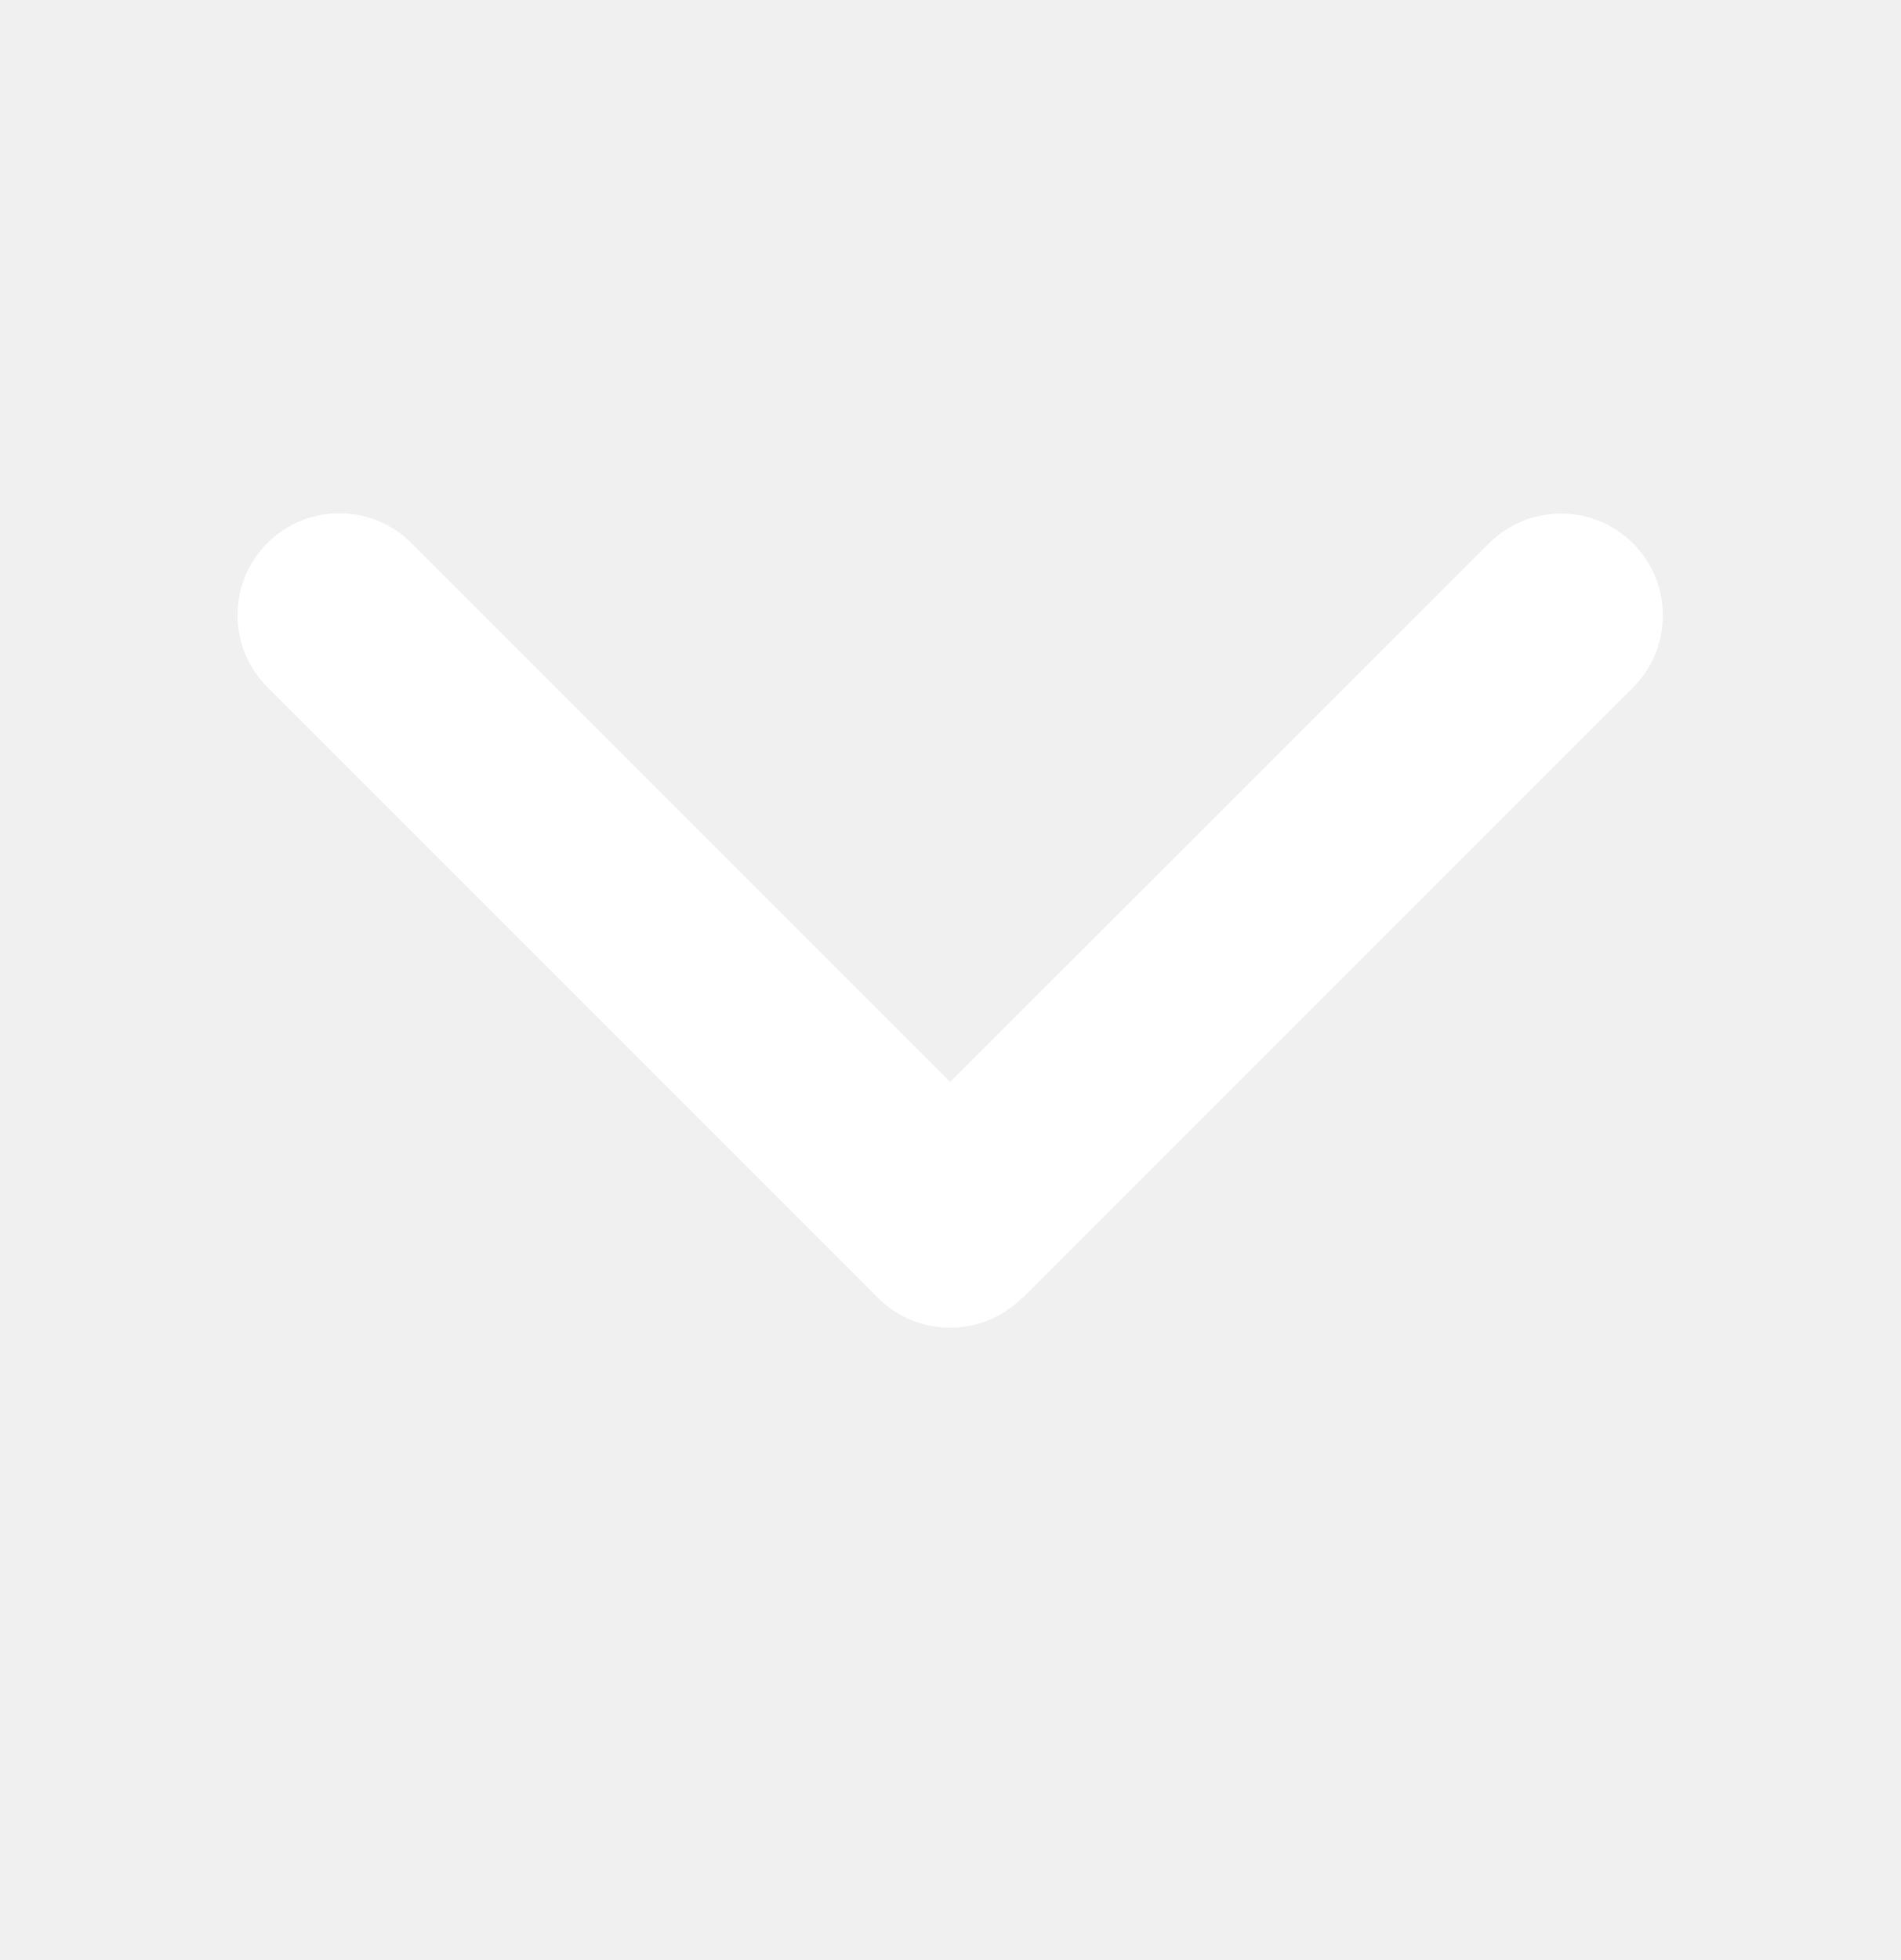
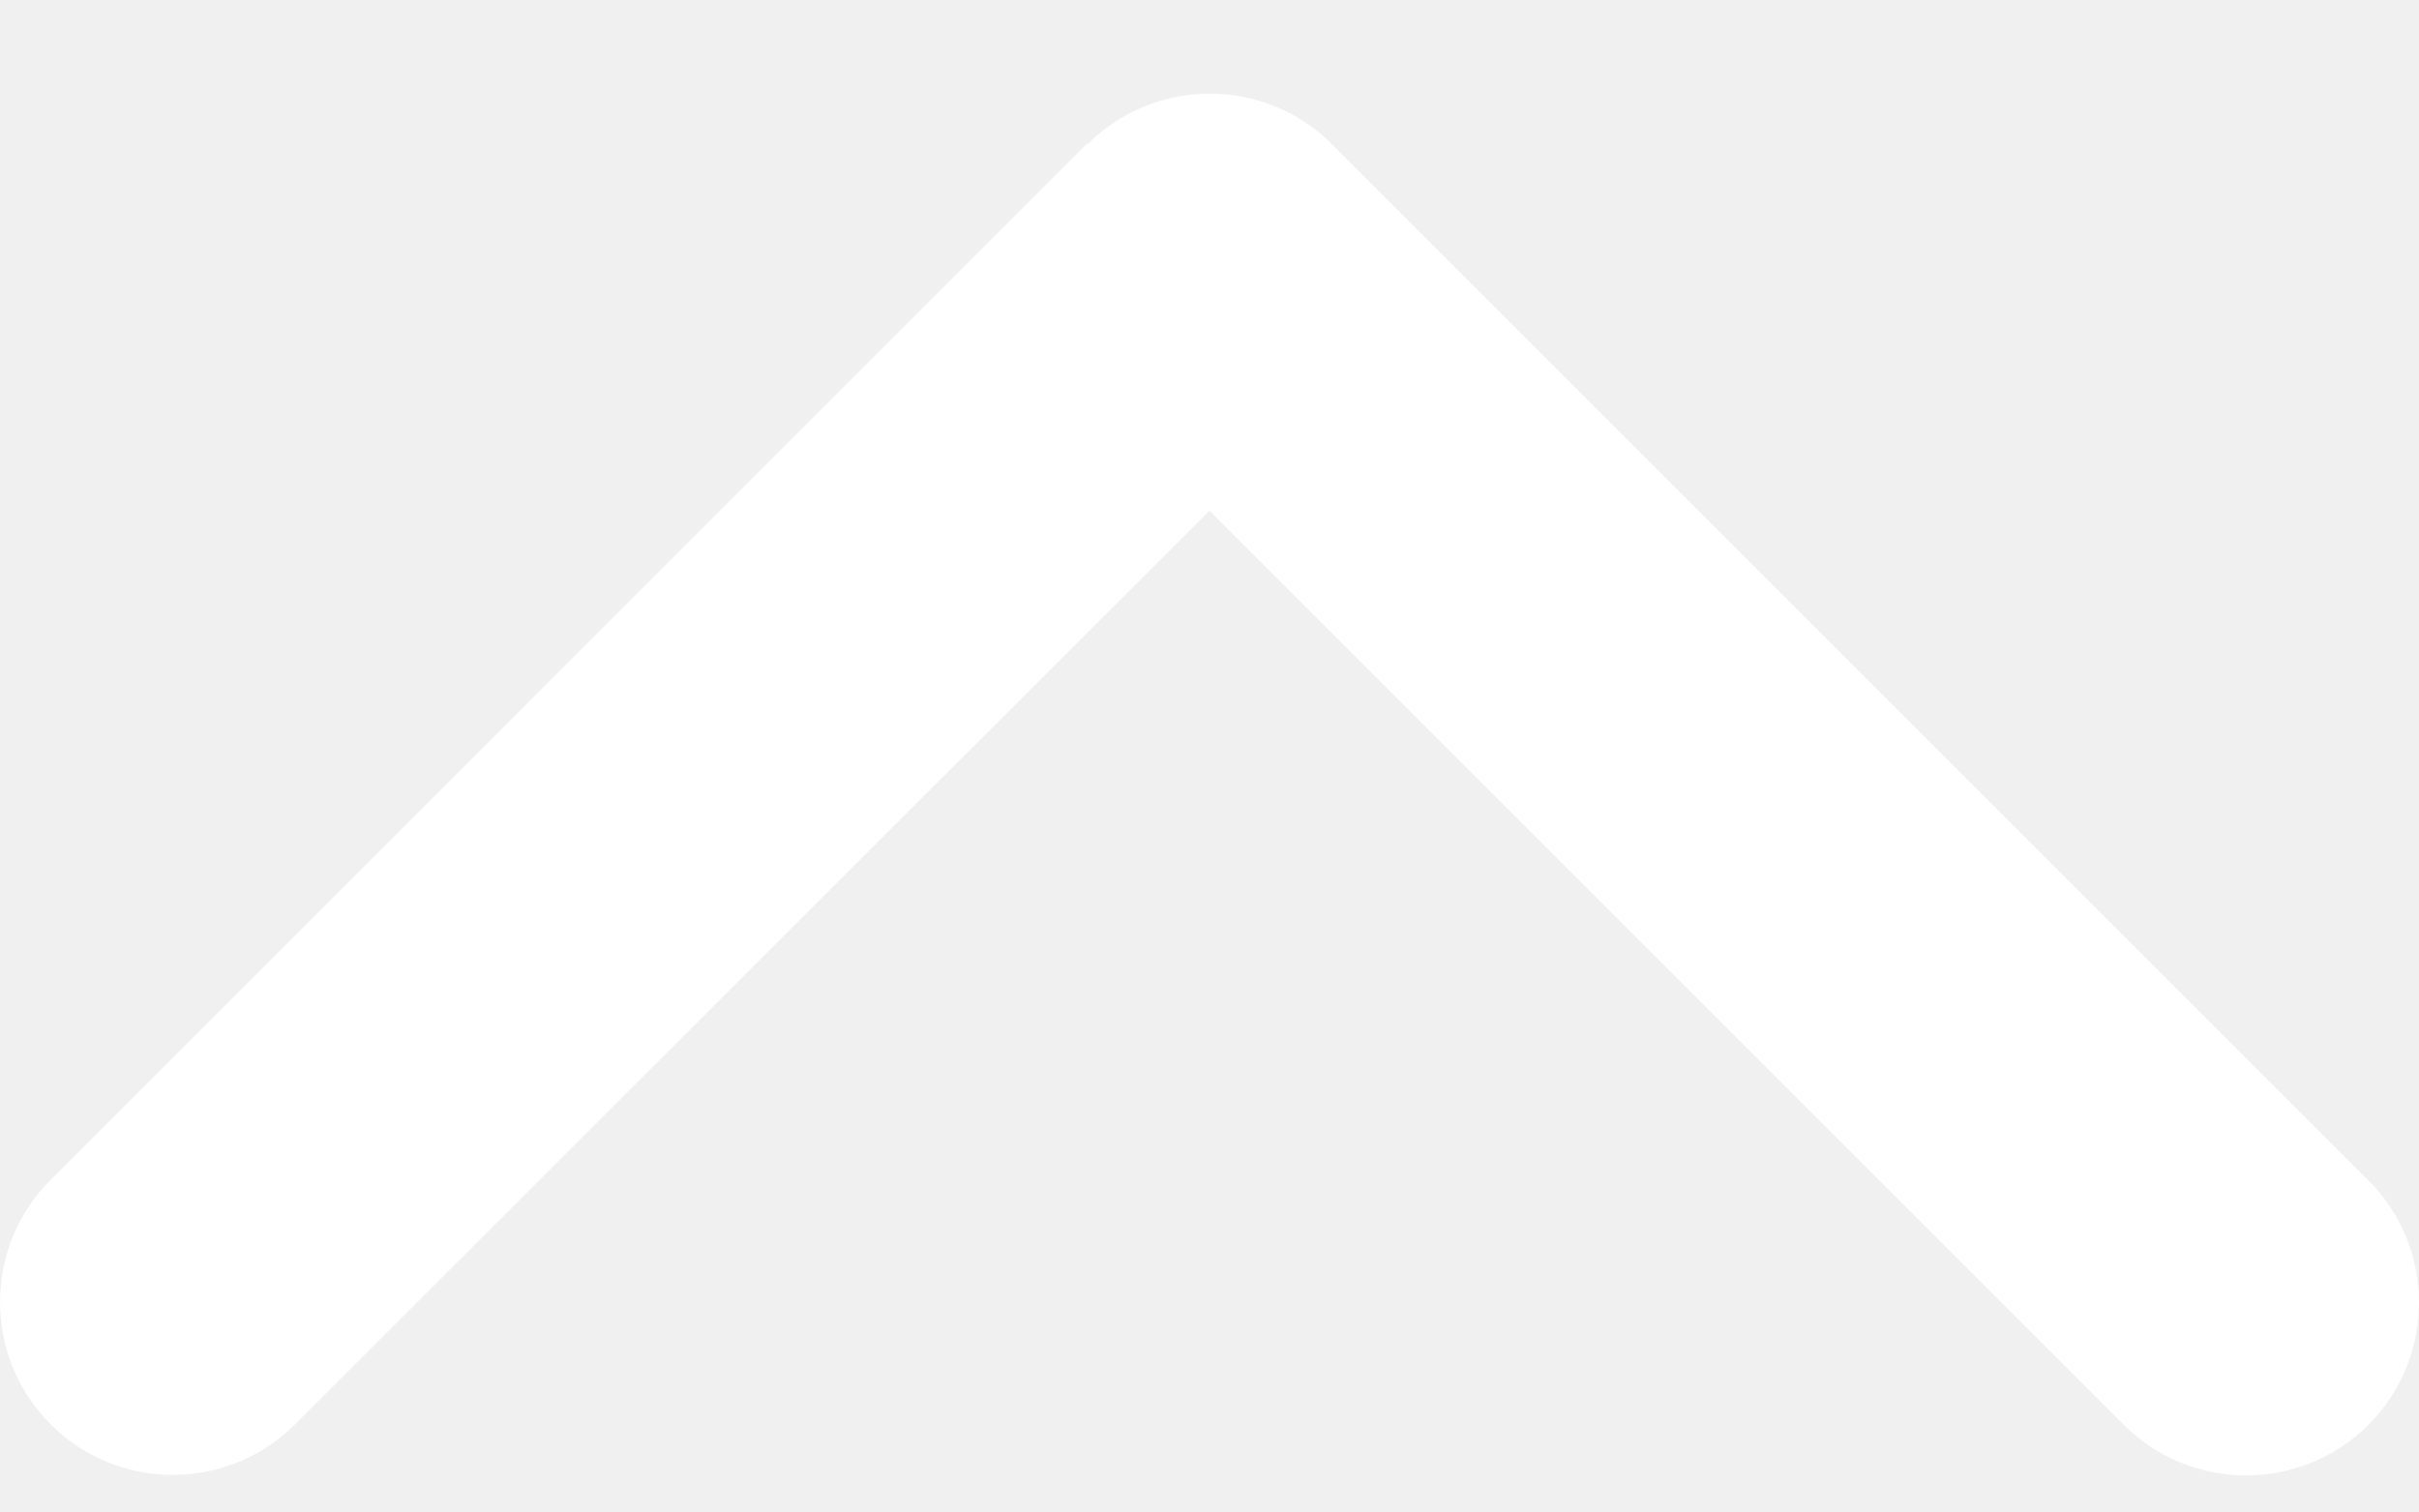
- <svg xmlns="http://www.w3.org/2000/svg" width="32" height="33" viewBox="0 0 32 33" fill="none">
-   <path d="M17.21 21.852C16.541 22.522 15.454 22.522 14.784 21.852L4.502 11.57C3.833 10.9 3.833 9.813 4.502 9.144C5.171 8.474 6.259 8.474 6.928 9.144L16 18.216L25.072 9.149C25.741 8.48 26.828 8.48 27.498 9.149C28.167 9.819 28.167 10.906 27.498 11.575L17.216 21.858L17.21 21.852Z" fill="white" />
+ <svg xmlns="http://www.w3.org/2000/svg" width="24" height="15" viewBox="0 0 24 15" fill="none">
+   <path d="M10.79 1.432C11.459 0.762 12.546 0.762 13.216 1.432L23.498 11.714C24.167 12.383 24.167 13.47 23.498 14.14C22.828 14.809 21.741 14.809 21.072 14.14L12 5.068L2.928 14.134C2.259 14.804 1.171 14.804 0.502 14.134C-0.167 13.465 -0.167 12.378 0.502 11.709L10.784 1.426L10.79 1.432Z" fill="white" />
</svg>
